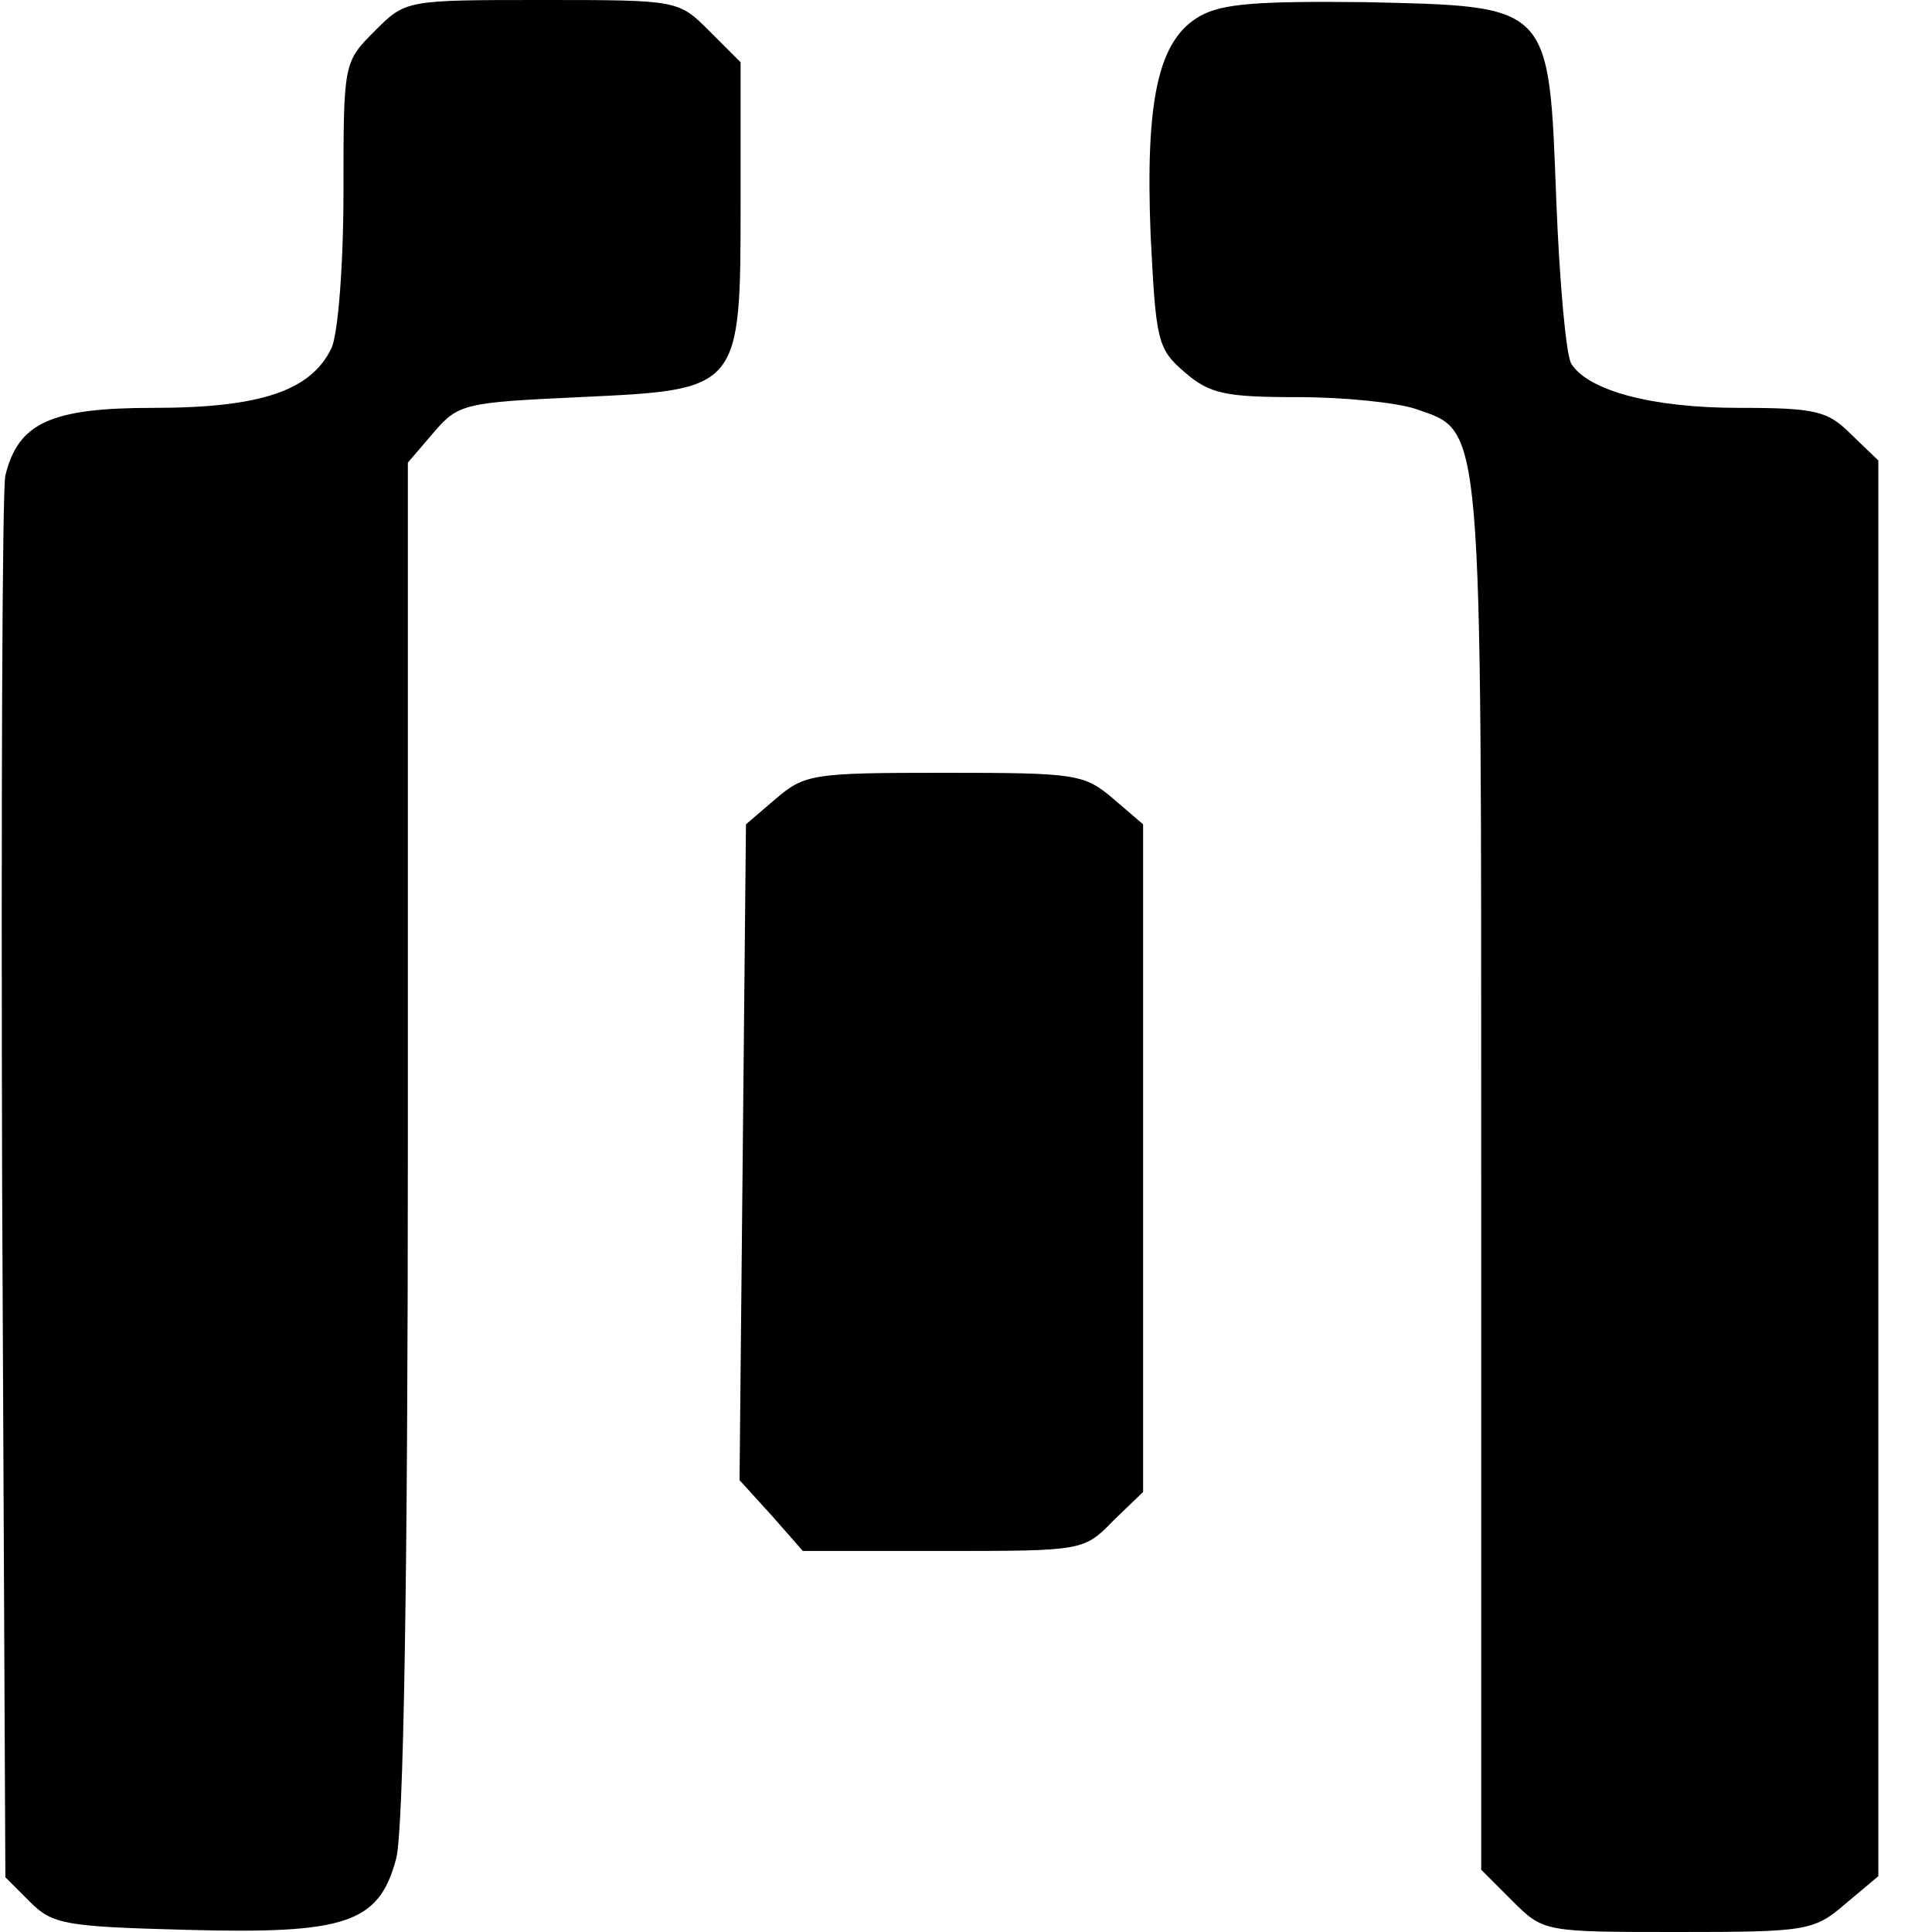
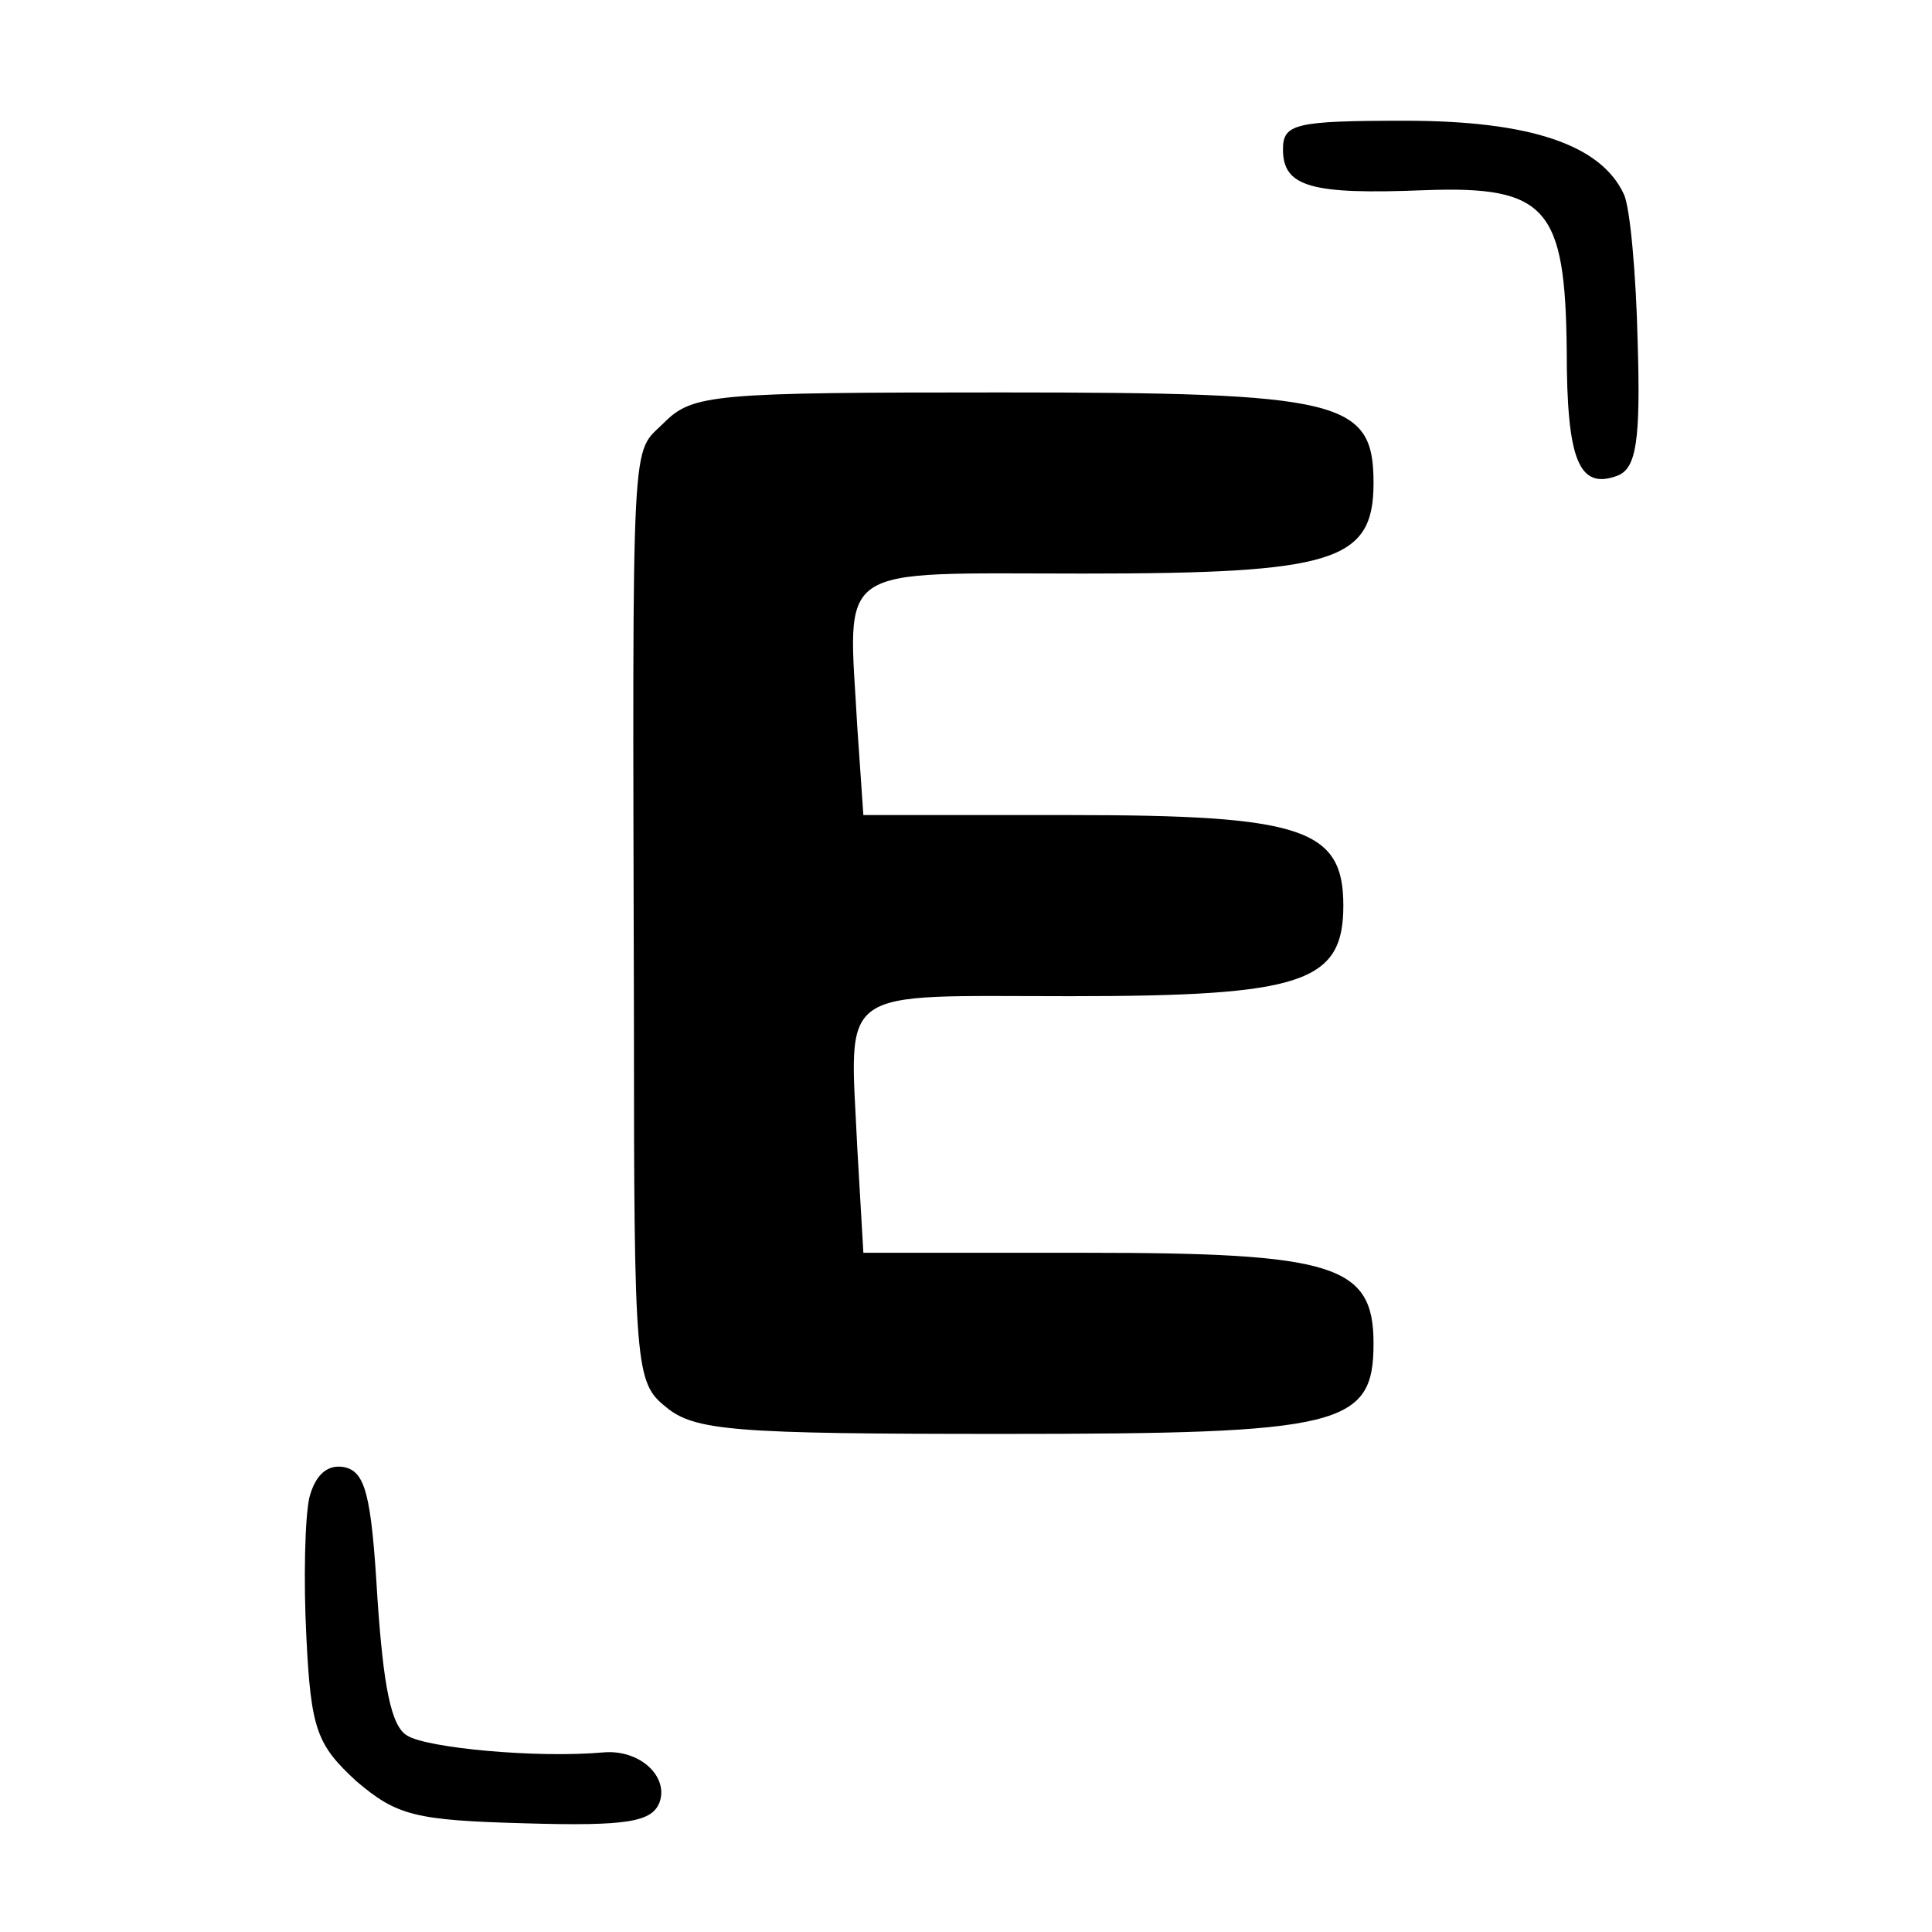
- <svg xmlns="http://www.w3.org/2000/svg" version="1.0" viewBox="0 0 180 180">
-   <path d="M34.9 2.9c-2.9 2.9-2.9 3-2.9 15 0 6.8-.5 13.1-1.1 14.5-1.9 4-6.6 5.6-16.6 5.6C4.7 38 1.7 39.4.5 44.3.2 45.5.1 75.4.2 110.7l.3 64.2 2.3 2.3c2.1 2.1 3.3 2.3 14.6 2.6 14.8.4 17.9-.6 19.5-6.6.7-2.4 1.1-26.2 1.1-66.9V43.1l2.4-2.8c2.3-2.7 2.9-2.8 13.6-3.3 15-.7 15-.6 15-18.2v-13l-2.9-2.9C63.2 0 63.2 0 50.5 0S37.8 0 34.9 2.9zM111.8 1.5c-3.9 2.2-5.1 7.8-4.6 20.4.5 9.8.6 10.6 3.2 12.8 2.3 2 3.8 2.3 10.5 2.3 4.3 0 9.2.5 11 1.1 6.3 2.2 6.1.3 6.1 71.4v64.7l2.9 2.9c2.9 2.9 3 2.9 15.4 2.9 12 0 12.7-.1 15.6-2.6l3.1-2.6V42.9l-2.5-2.4c-2.2-2.2-3.2-2.5-10.5-2.5-8.1 0-14-1.6-15.6-4.1-.5-.8-1.1-7.6-1.4-15.1C144.3.3 144.6.6 127.2.2c-9.8-.1-13.3.1-15.4 1.3zM72.3 74.4l-2.8 2.4-.3 30.6-.3 30.5 3 3.3 2.9 3.3h13.1c12.9 0 13.1 0 15.8-2.8l2.8-2.7V76.8l-2.8-2.4C101 72.1 100.2 72 88 72s-13 .1-15.7 2.4z" />
+ <svg xmlns="http://www.w3.org/2000/svg" version="1.0" viewBox="0 0 128 128">
+   <path d="M85 9.9c0 2.5 1.9 3 9.4 2.7 8.1-.3 9.3 1.2 9.4 10.6 0 7.3.8 9.3 3.4 8.3 1.2-.5 1.5-2.3 1.3-8.8-.1-4.5-.5-8.9-.9-9.8-1.5-3.3-6.2-4.9-14.5-4.9-7.3 0-8.1.2-8.1 1.9zM44 28c-2.2 2.2-2.1-.4-2 39.5 0 23.1.1 24.1 2.1 25.7C46 94.8 48.6 95 66.4 95c22.5 0 24.6-.5 24.6-6 0-5.2-2.6-6-19.1-6H57.2l-.4-6.9C56.3 65.2 55.2 66 70.9 66c15.4 0 18.1-.9 18.1-6s-2.7-6-18.1-6H57.2l-.4-5.8c-.6-11-1.8-10.2 15-10.2 16.6 0 19.2-.8 19.2-6 0-5.5-2.1-6-24.7-6-19 0-20.4.1-22.3 2zM20.5 99.2c-.3 1.3-.4 5.5-.2 9.3.3 6.1.7 7.1 3.3 9.5 2.7 2.3 3.9 2.6 11.2 2.8 6.8.2 8.4-.1 8.9-1.4.6-1.7-1.3-3.5-3.7-3.3-4.5.4-11.7-.3-13-1.1-1.1-.6-1.6-3.3-2-9.2-.4-6.8-.8-8.3-2.2-8.6-1.1-.2-1.9.5-2.3 2z" />
</svg>
